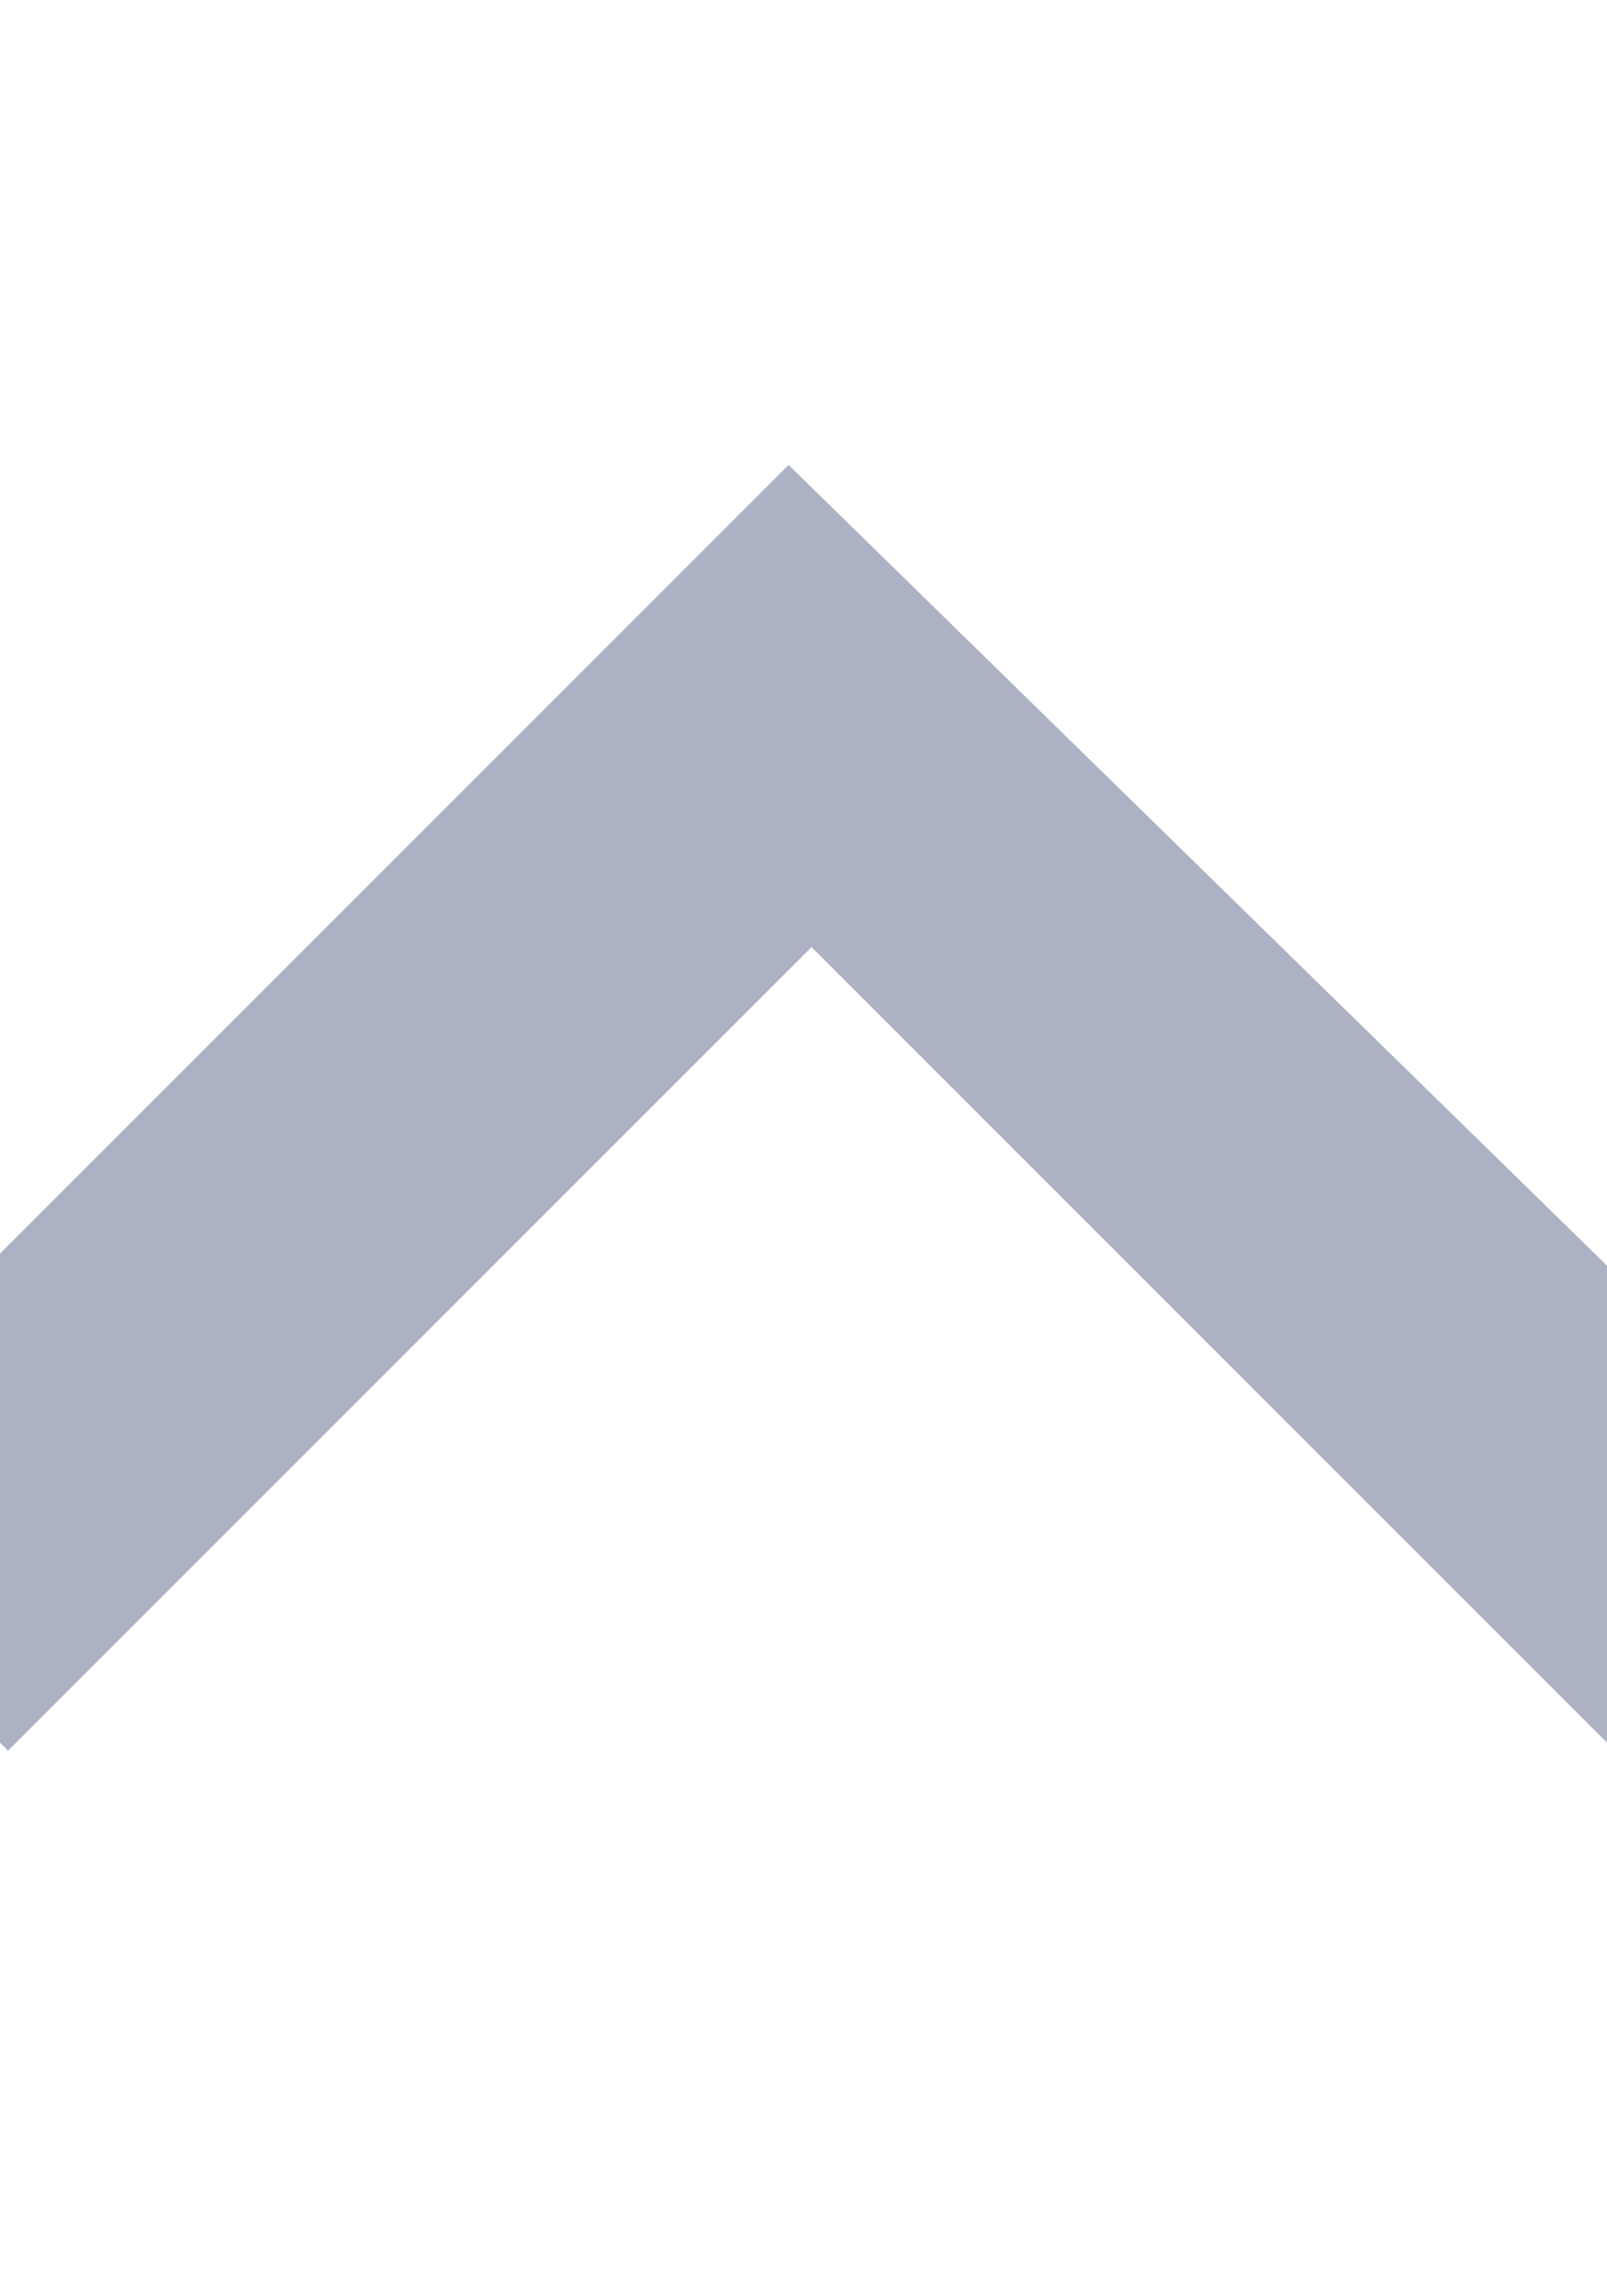
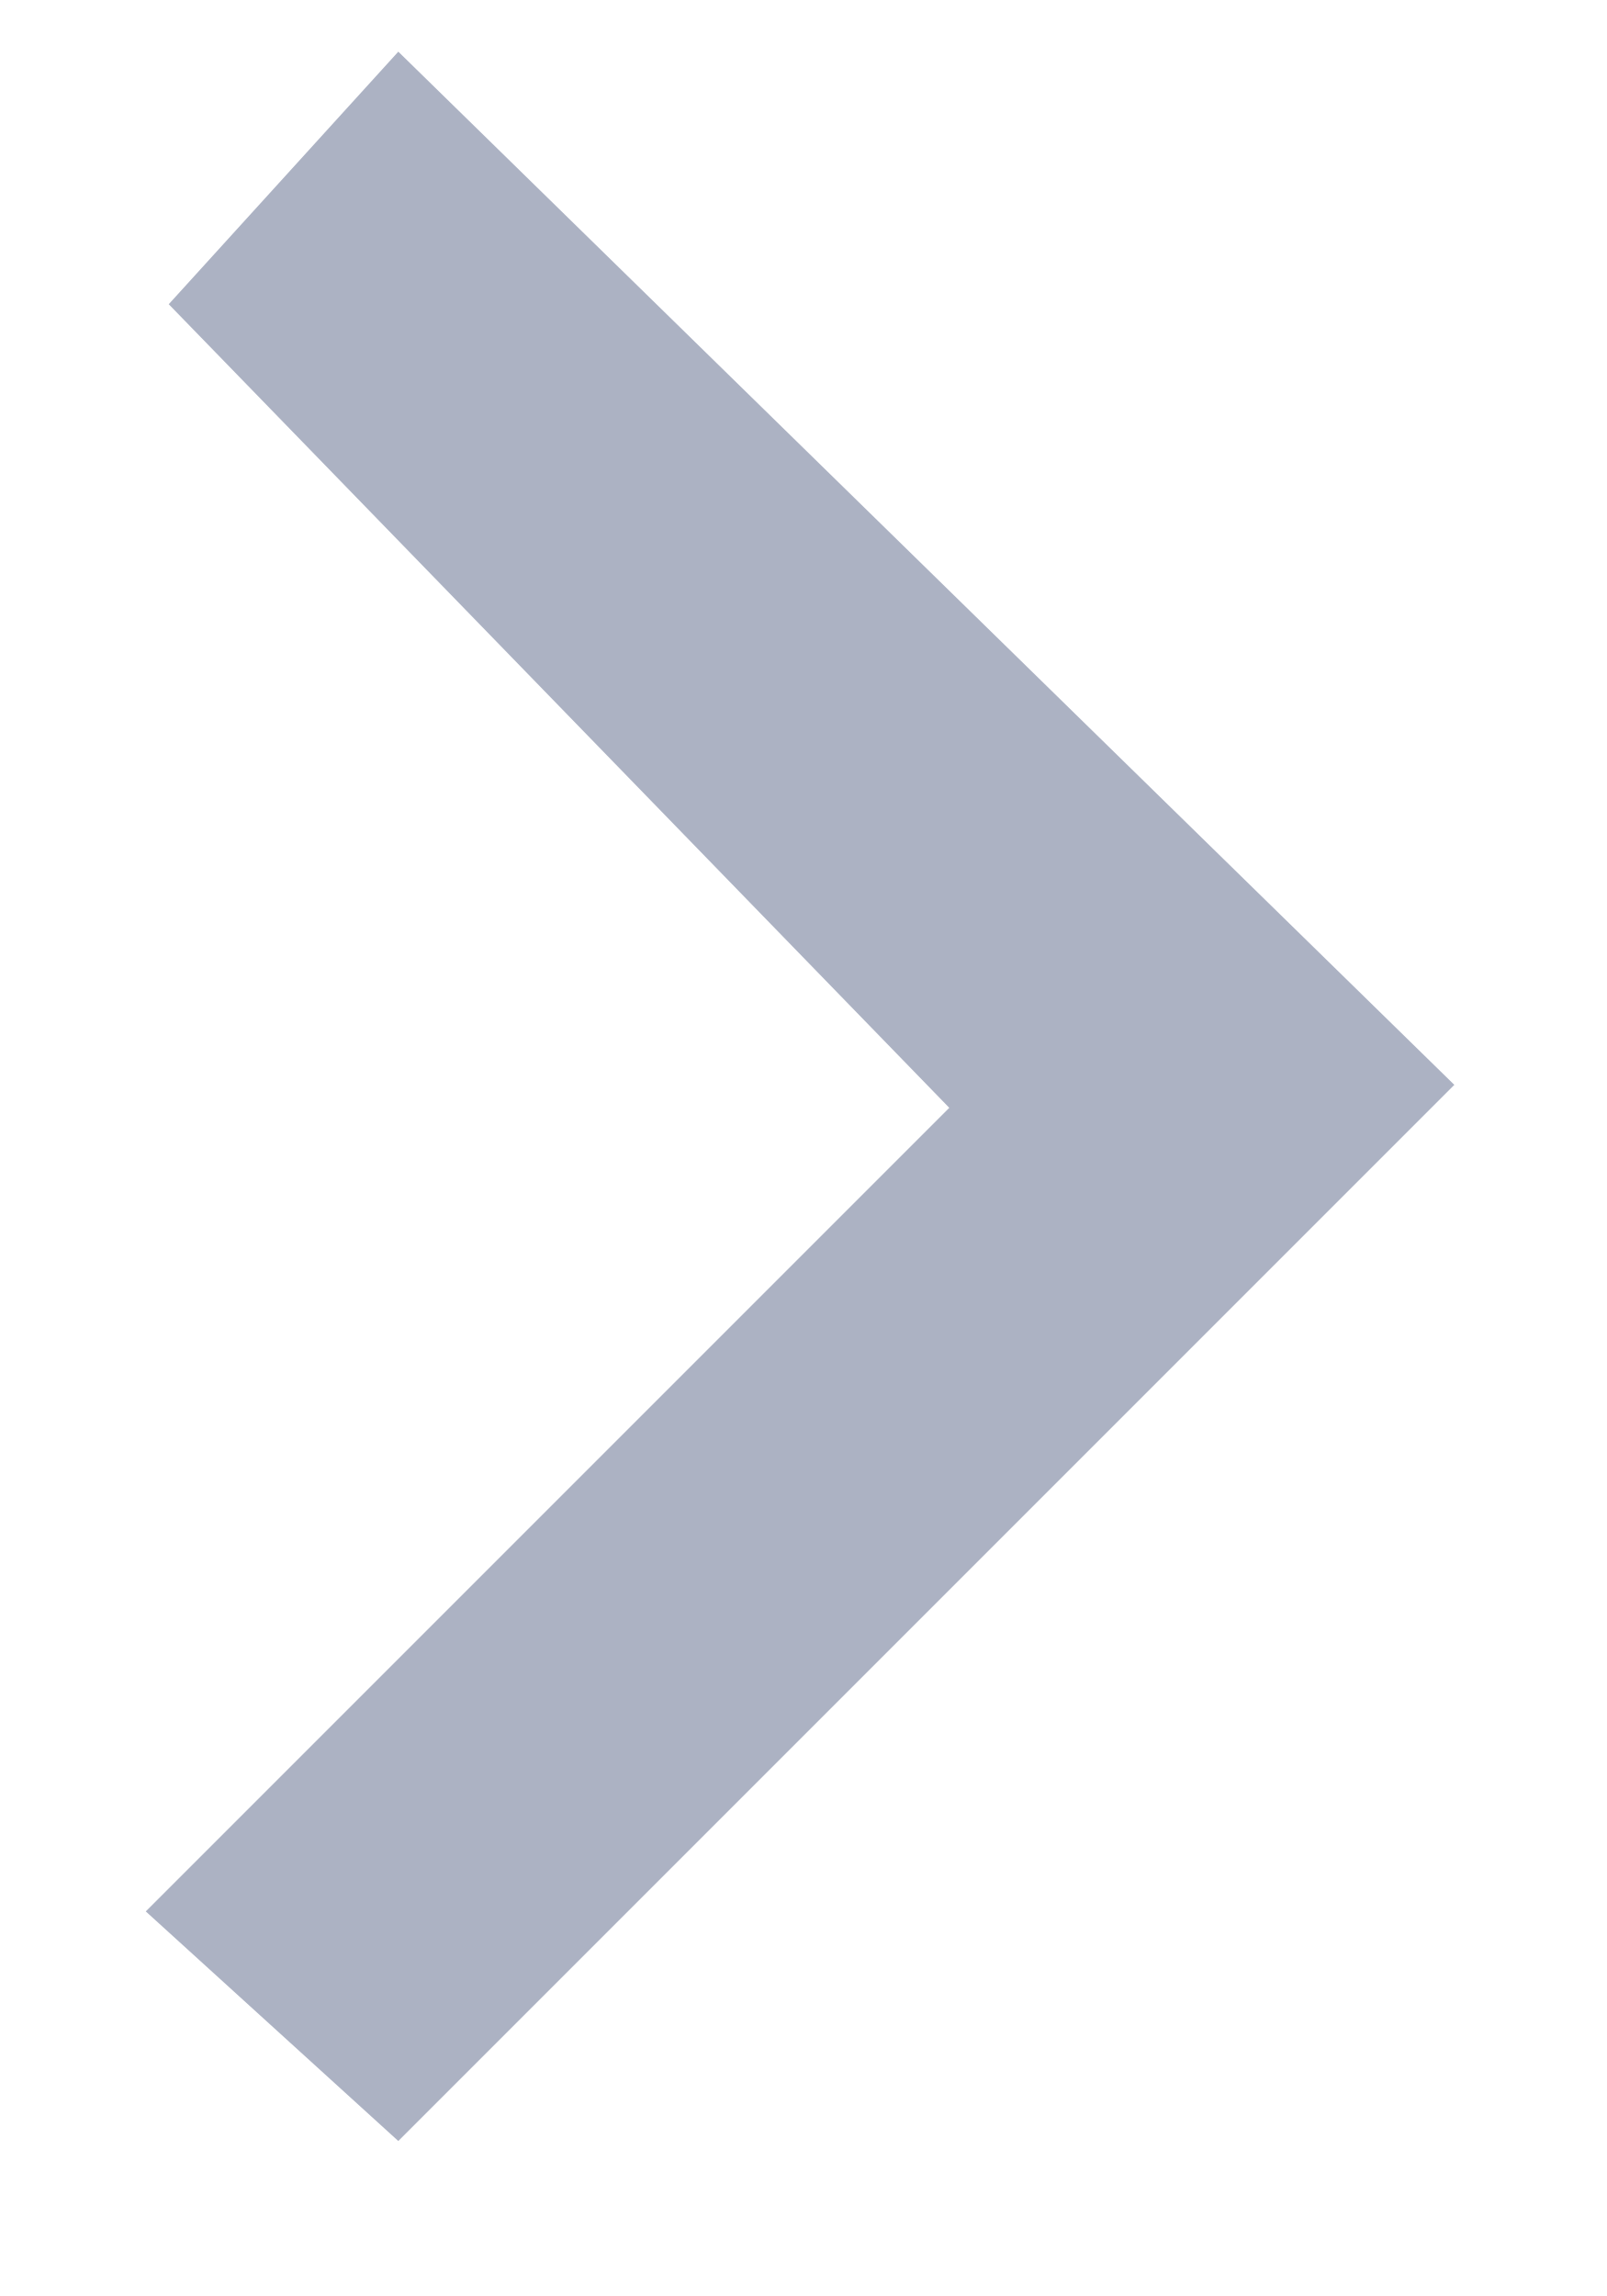
<svg xmlns="http://www.w3.org/2000/svg" version="1.1" id="Layer_1" x="0px" y="0px" viewBox="0 0 7 10" enable-background="new 0 0 7 10" xml:space="preserve">
  <g transform="rotate(-90 3.53 4.795)">
-     <path id="a" fill="#ACB2C3" d="M4.2,4.8L0.7,1.3l1.1-1.1l4.5,4.5L1.8,9.3L0.7,8.3L4.2,4.8z" />
+     <path id="a" fill="#ACB2C3" d="M3.5,5.4L7,2L8.1,3L3.6,7.6L-1,3l1-1.1L3.5,5.4z" />
  </g>
</svg>
